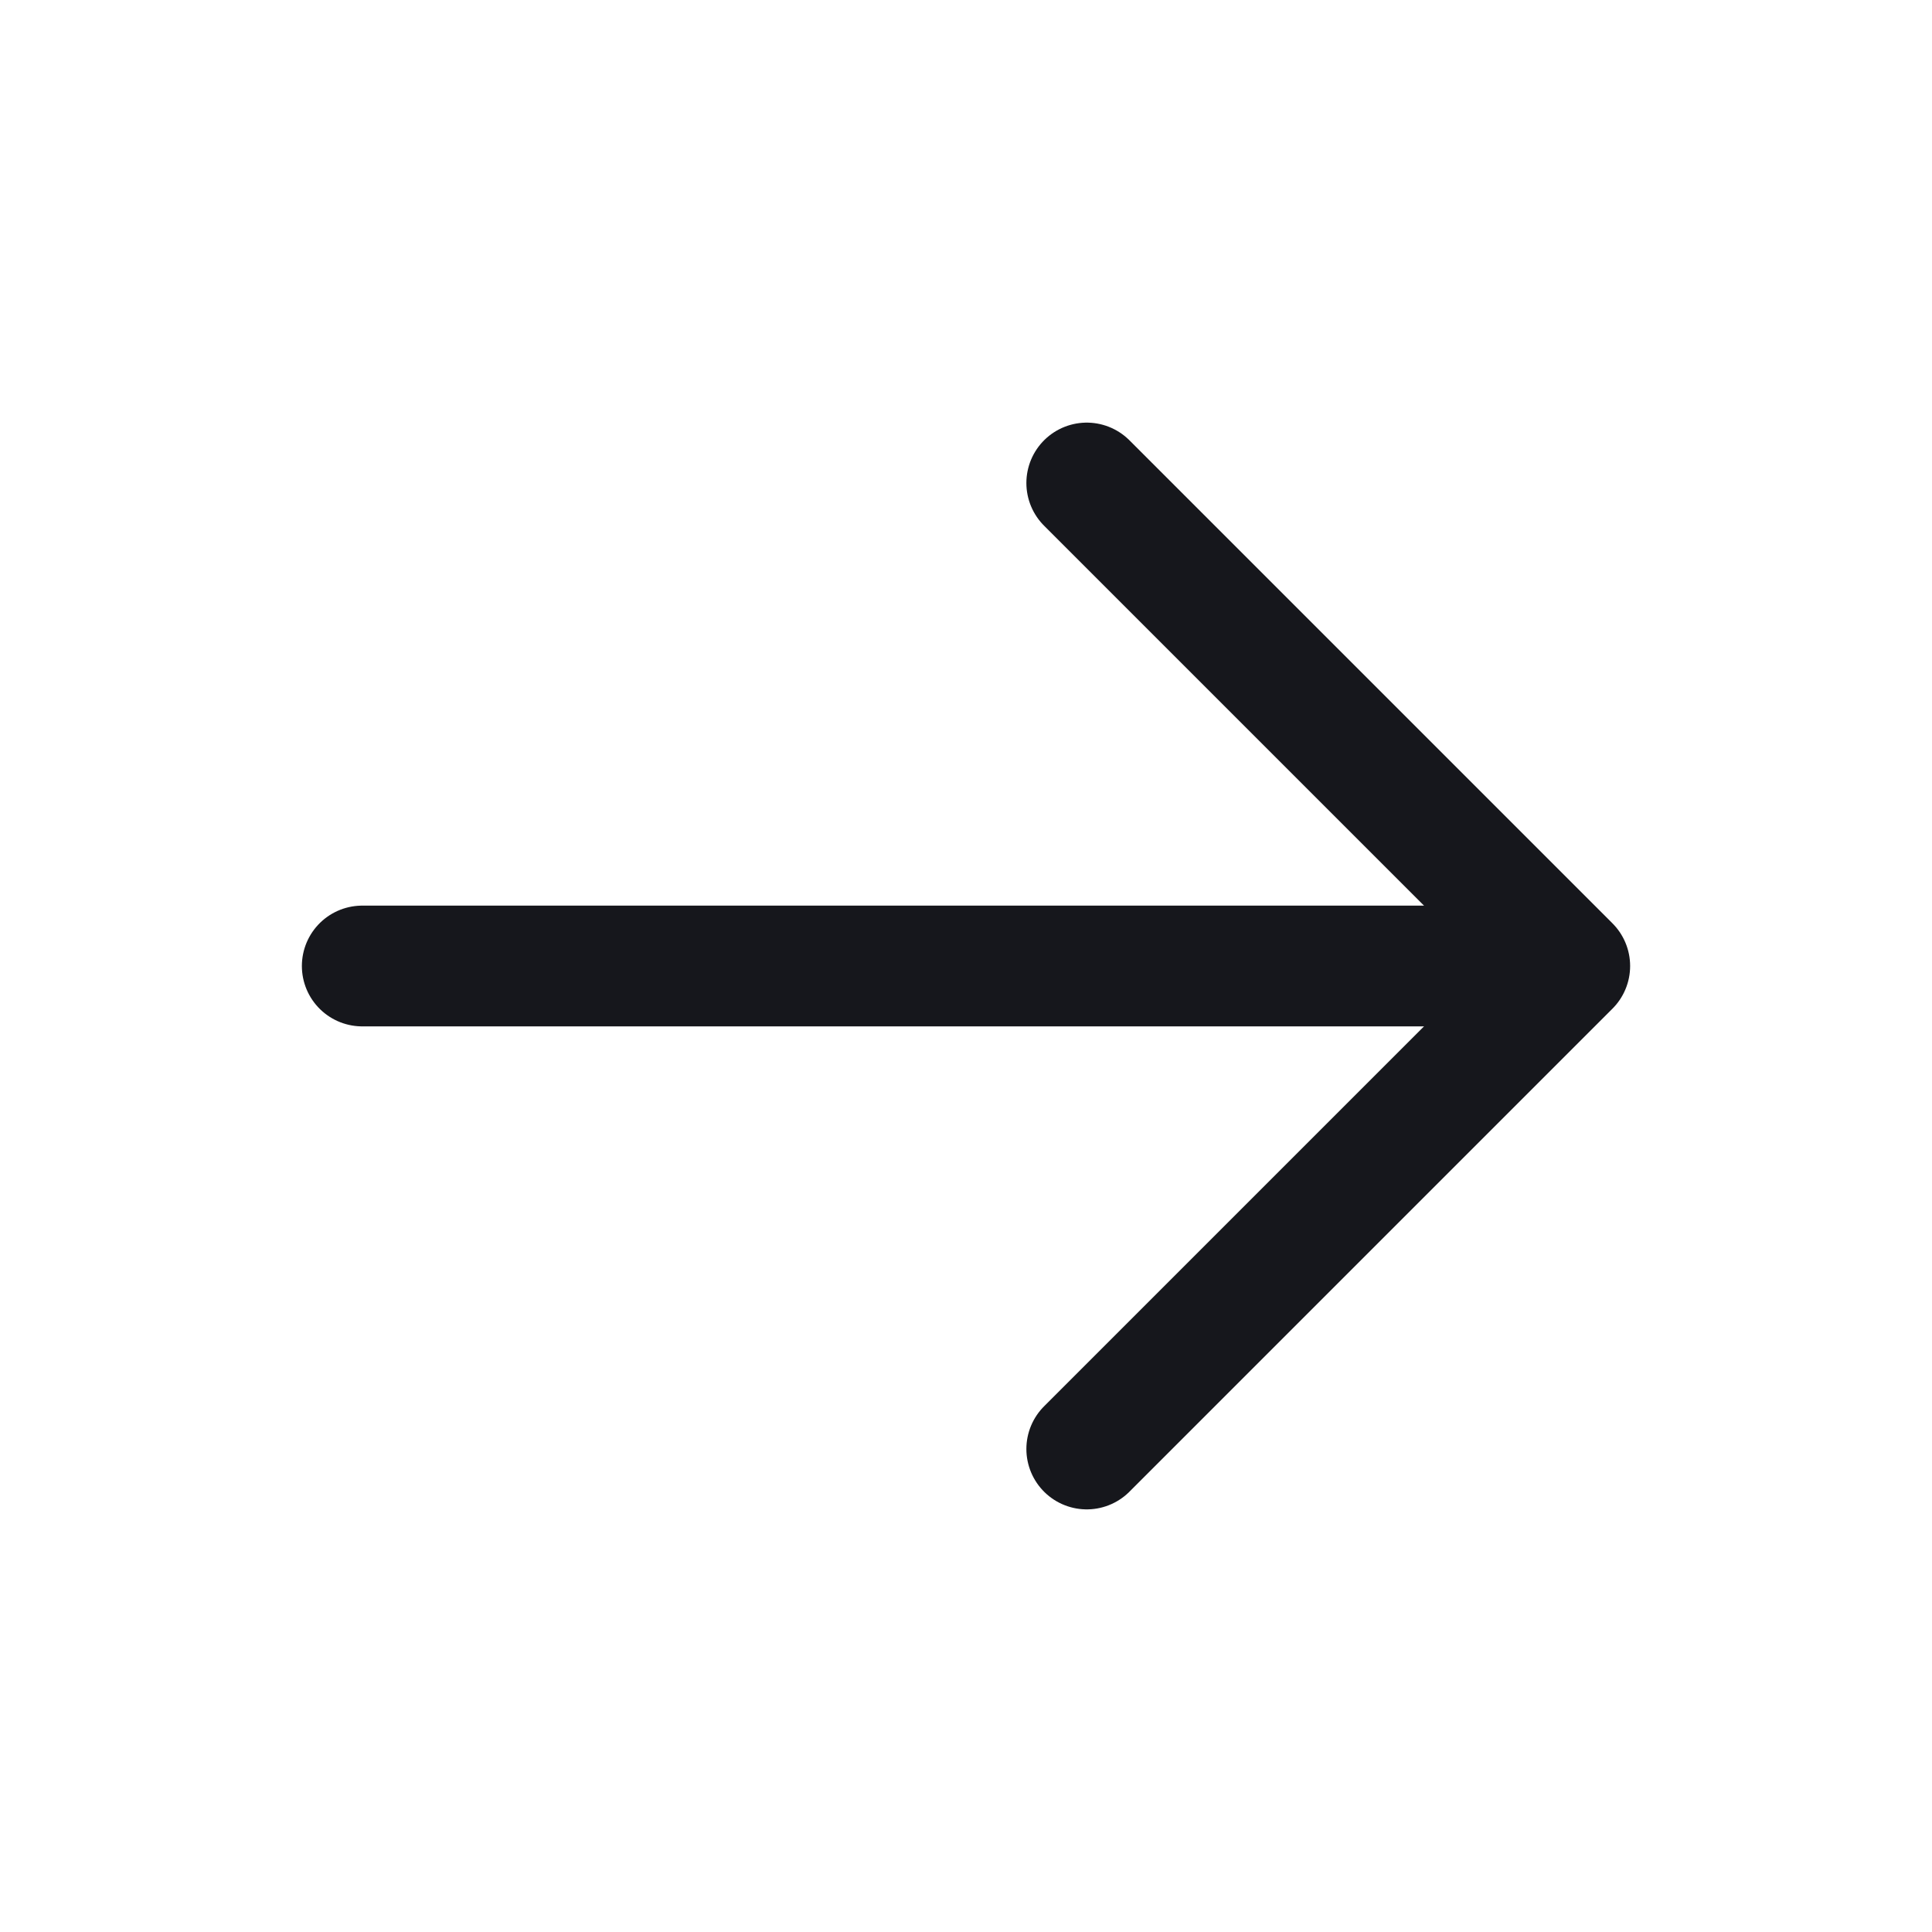
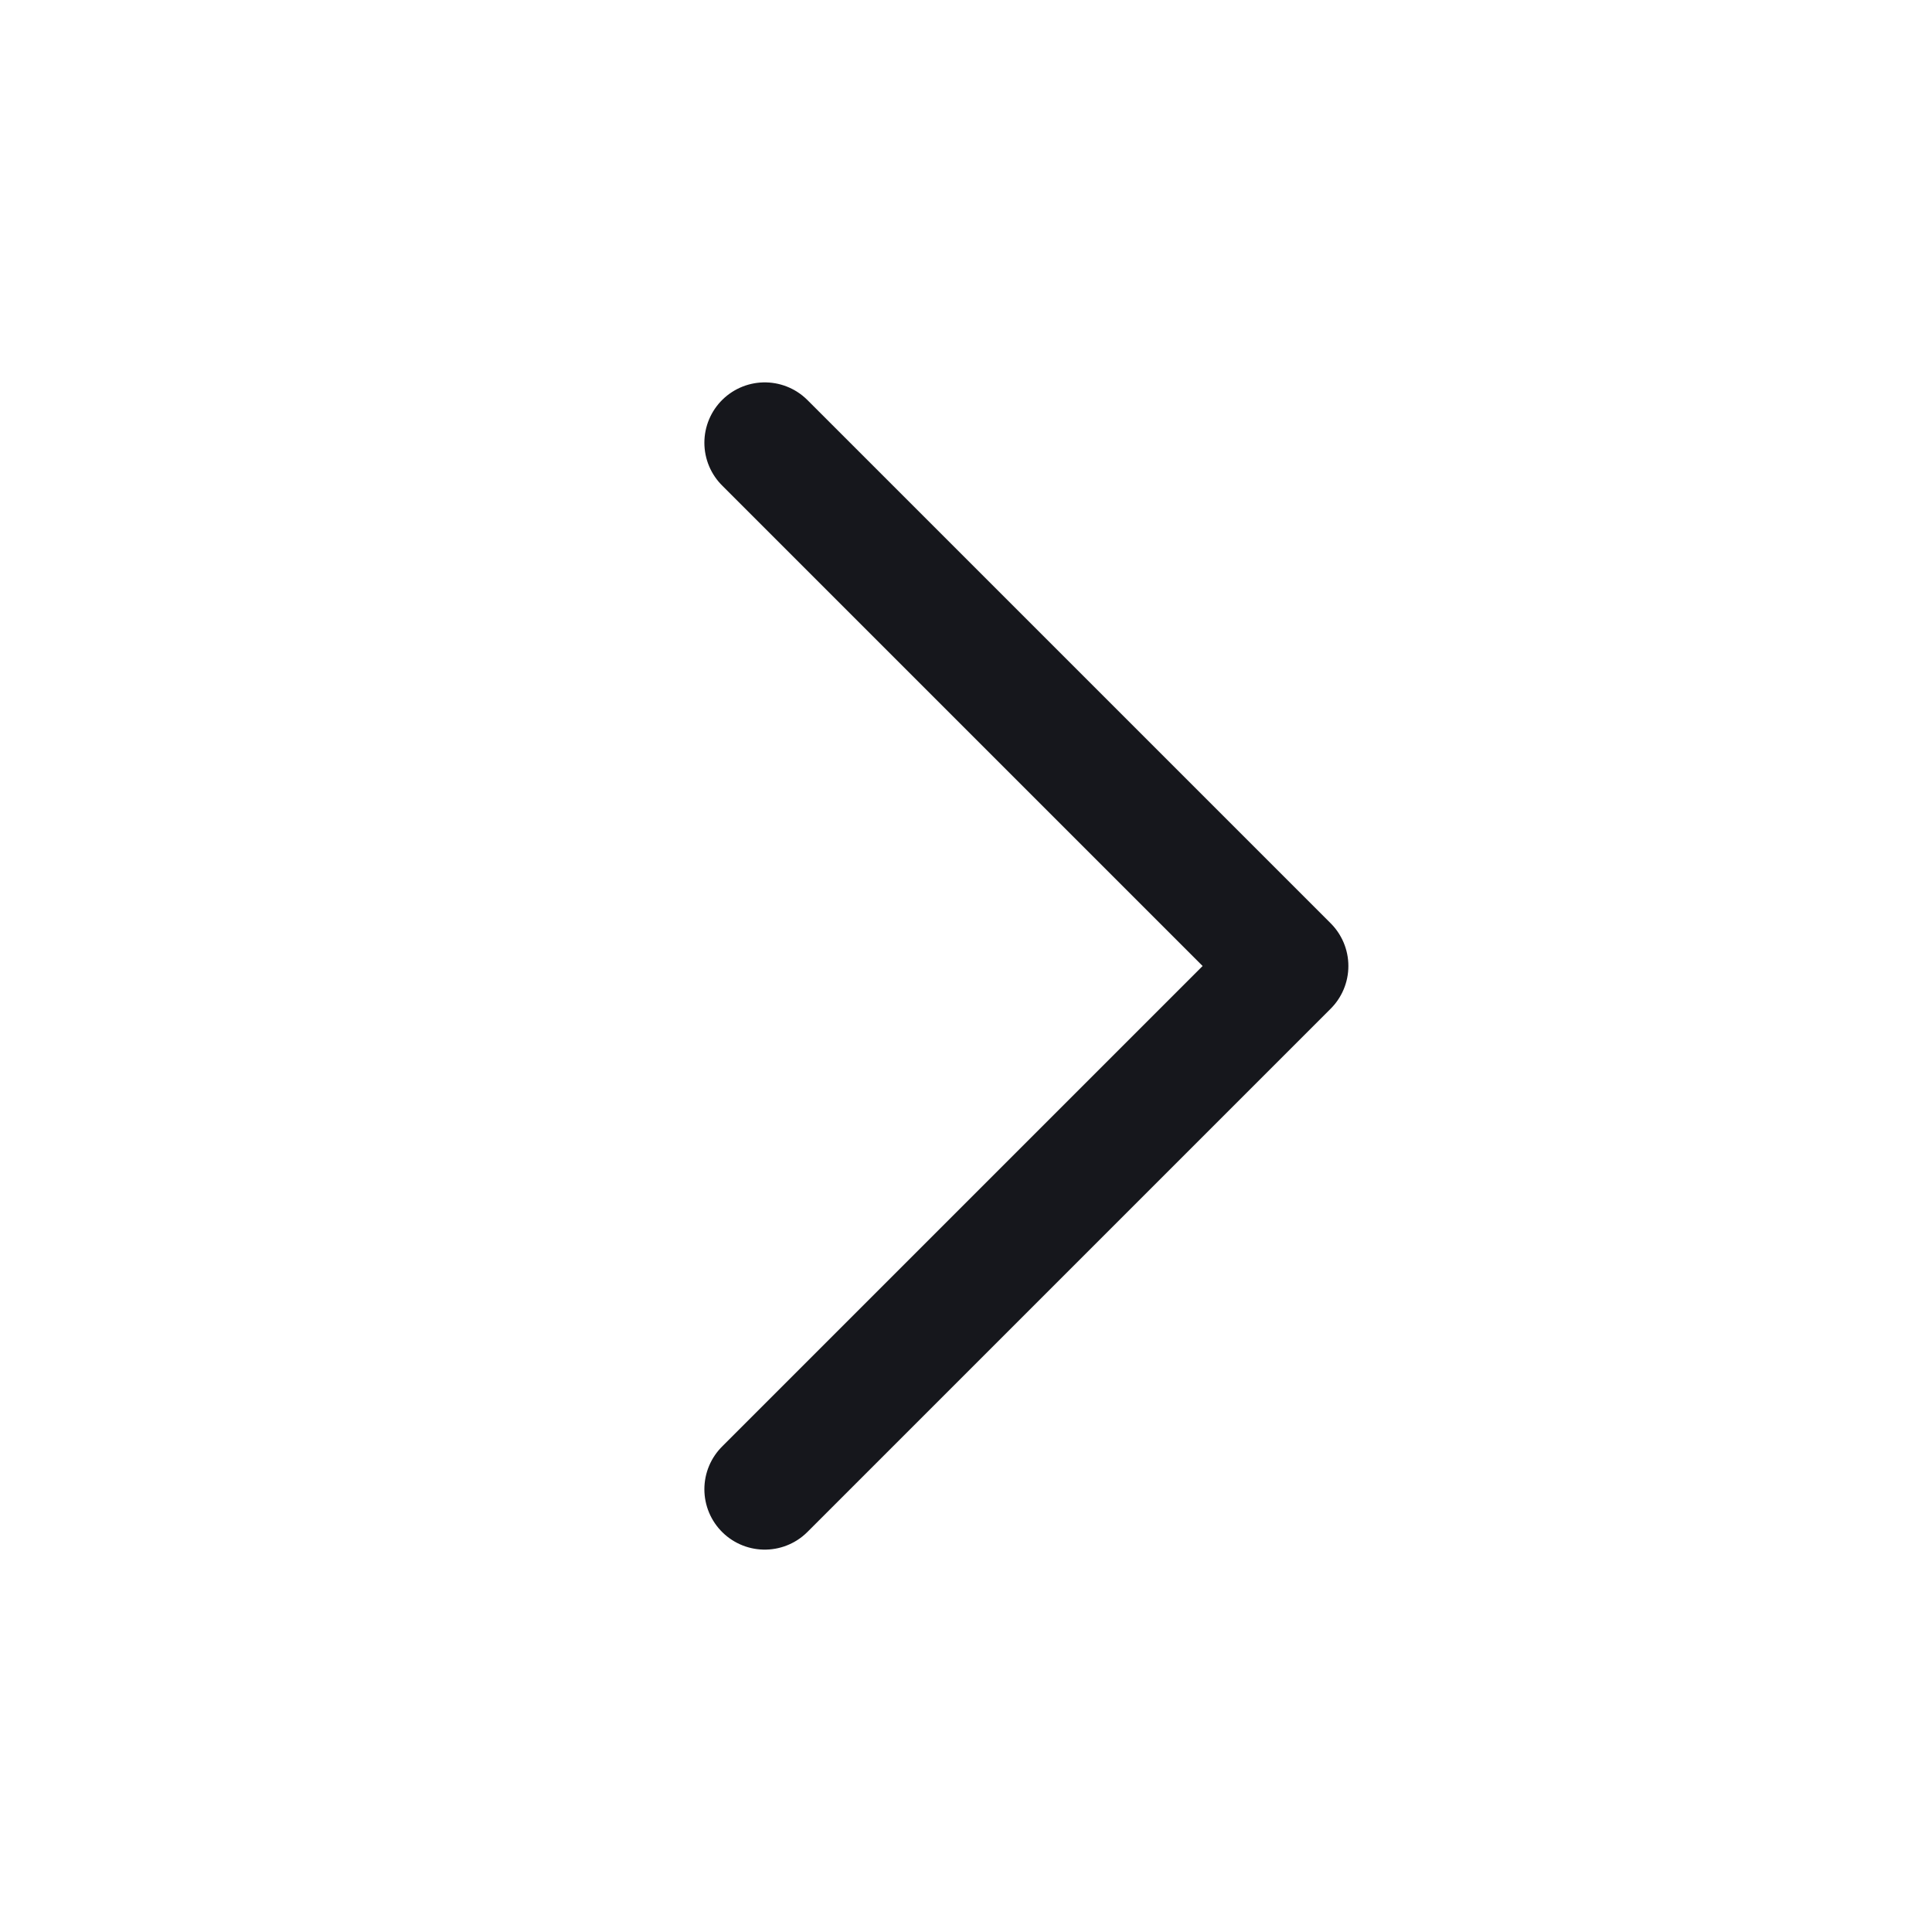
<svg xmlns="http://www.w3.org/2000/svg" width="16" height="16" viewBox="0 0 24 24">
  <style id="current-color-scheme" type="text/css">.ColorScheme-Text{color:#16171C;}.ColorScheme-Background{color:#F6F5F5;}.ColorScheme-Highlight{color:#DE2F3E;}.ColorScheme-ViewText{color:#16171C;}.ColorScheme-ViewBackground{color:#FFFFFF;}.ColorScheme-ButtonText{color:#16171C;}.ColorScheme-NegativeText{color:#C8213A;}.ColorScheme-PositiveText{color:#0E7A48;}.ColorScheme-NeutralText{color:#8F5600;}</style>
  <g class="ColorScheme-Text" fill="none" stroke="currentColor" stroke-width="1.5" stroke-linecap="round" stroke-linejoin="round">
-     <path d="M4.5 12H19" />
-     <path d="M13.5 6L19.5 12L13.5 18" />
+     <path d="m9.5 5.5 6.5 6.5-6.5 6.5" />
  </g>
</svg>
